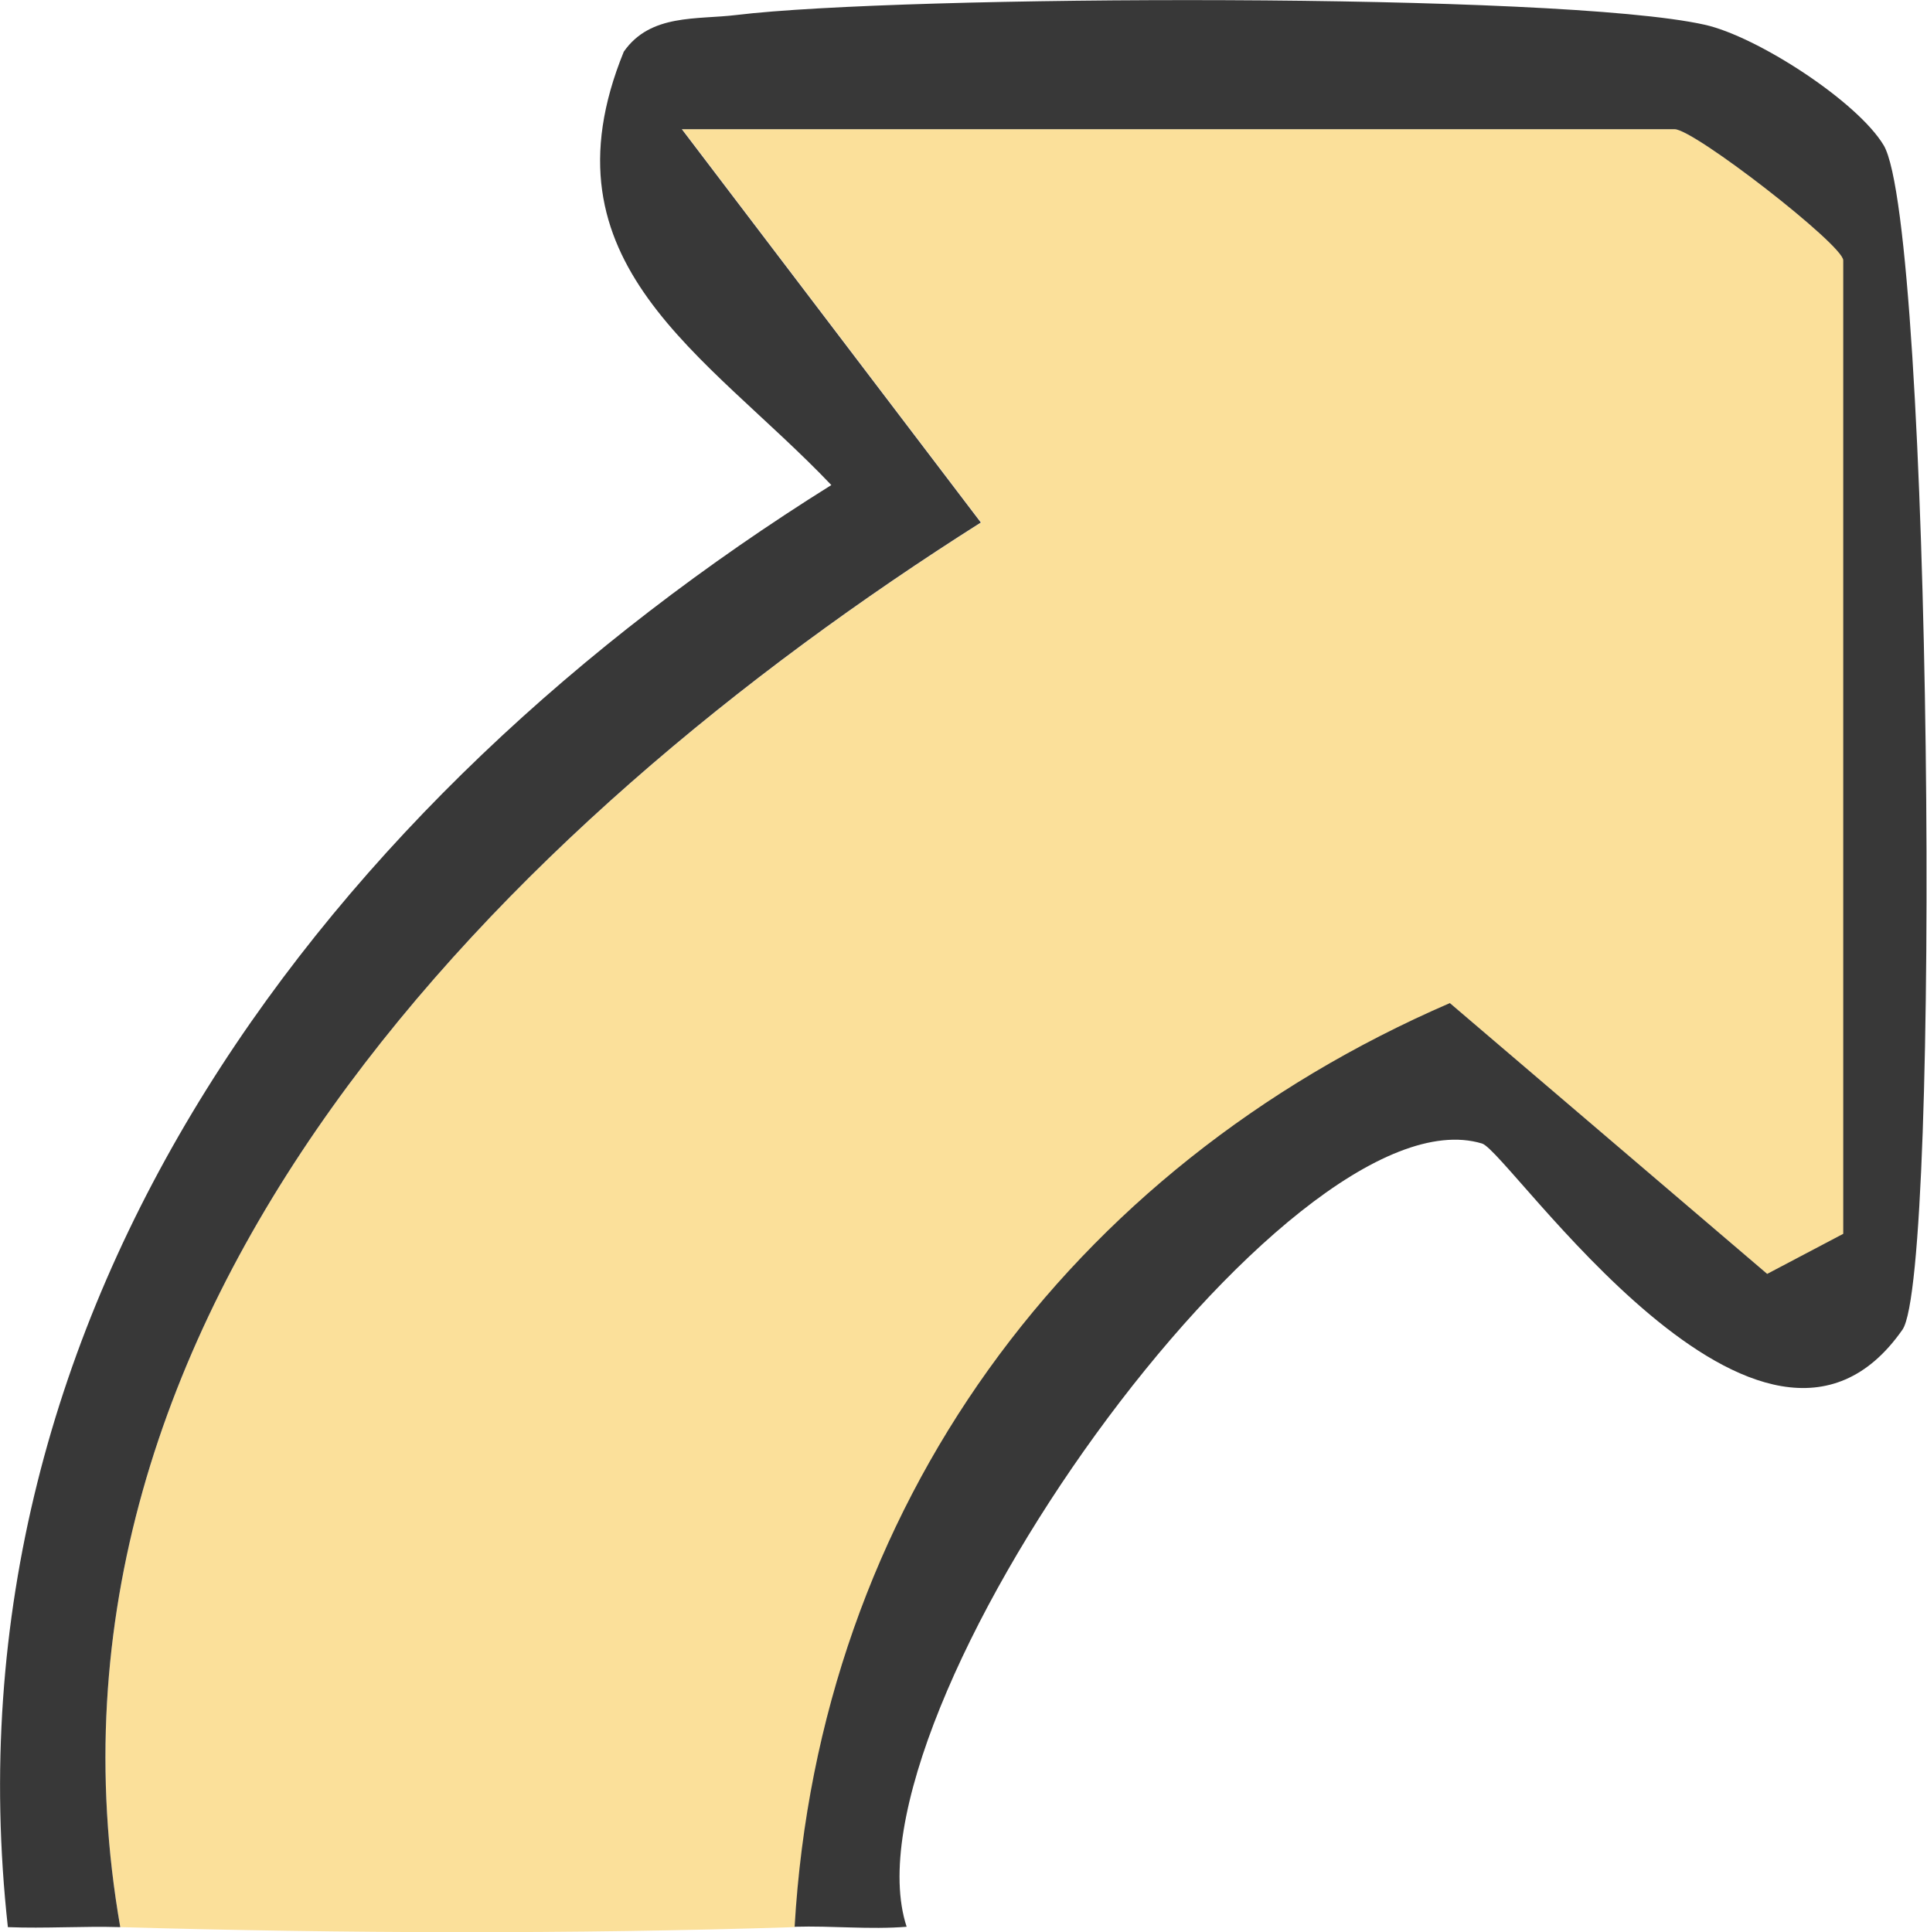
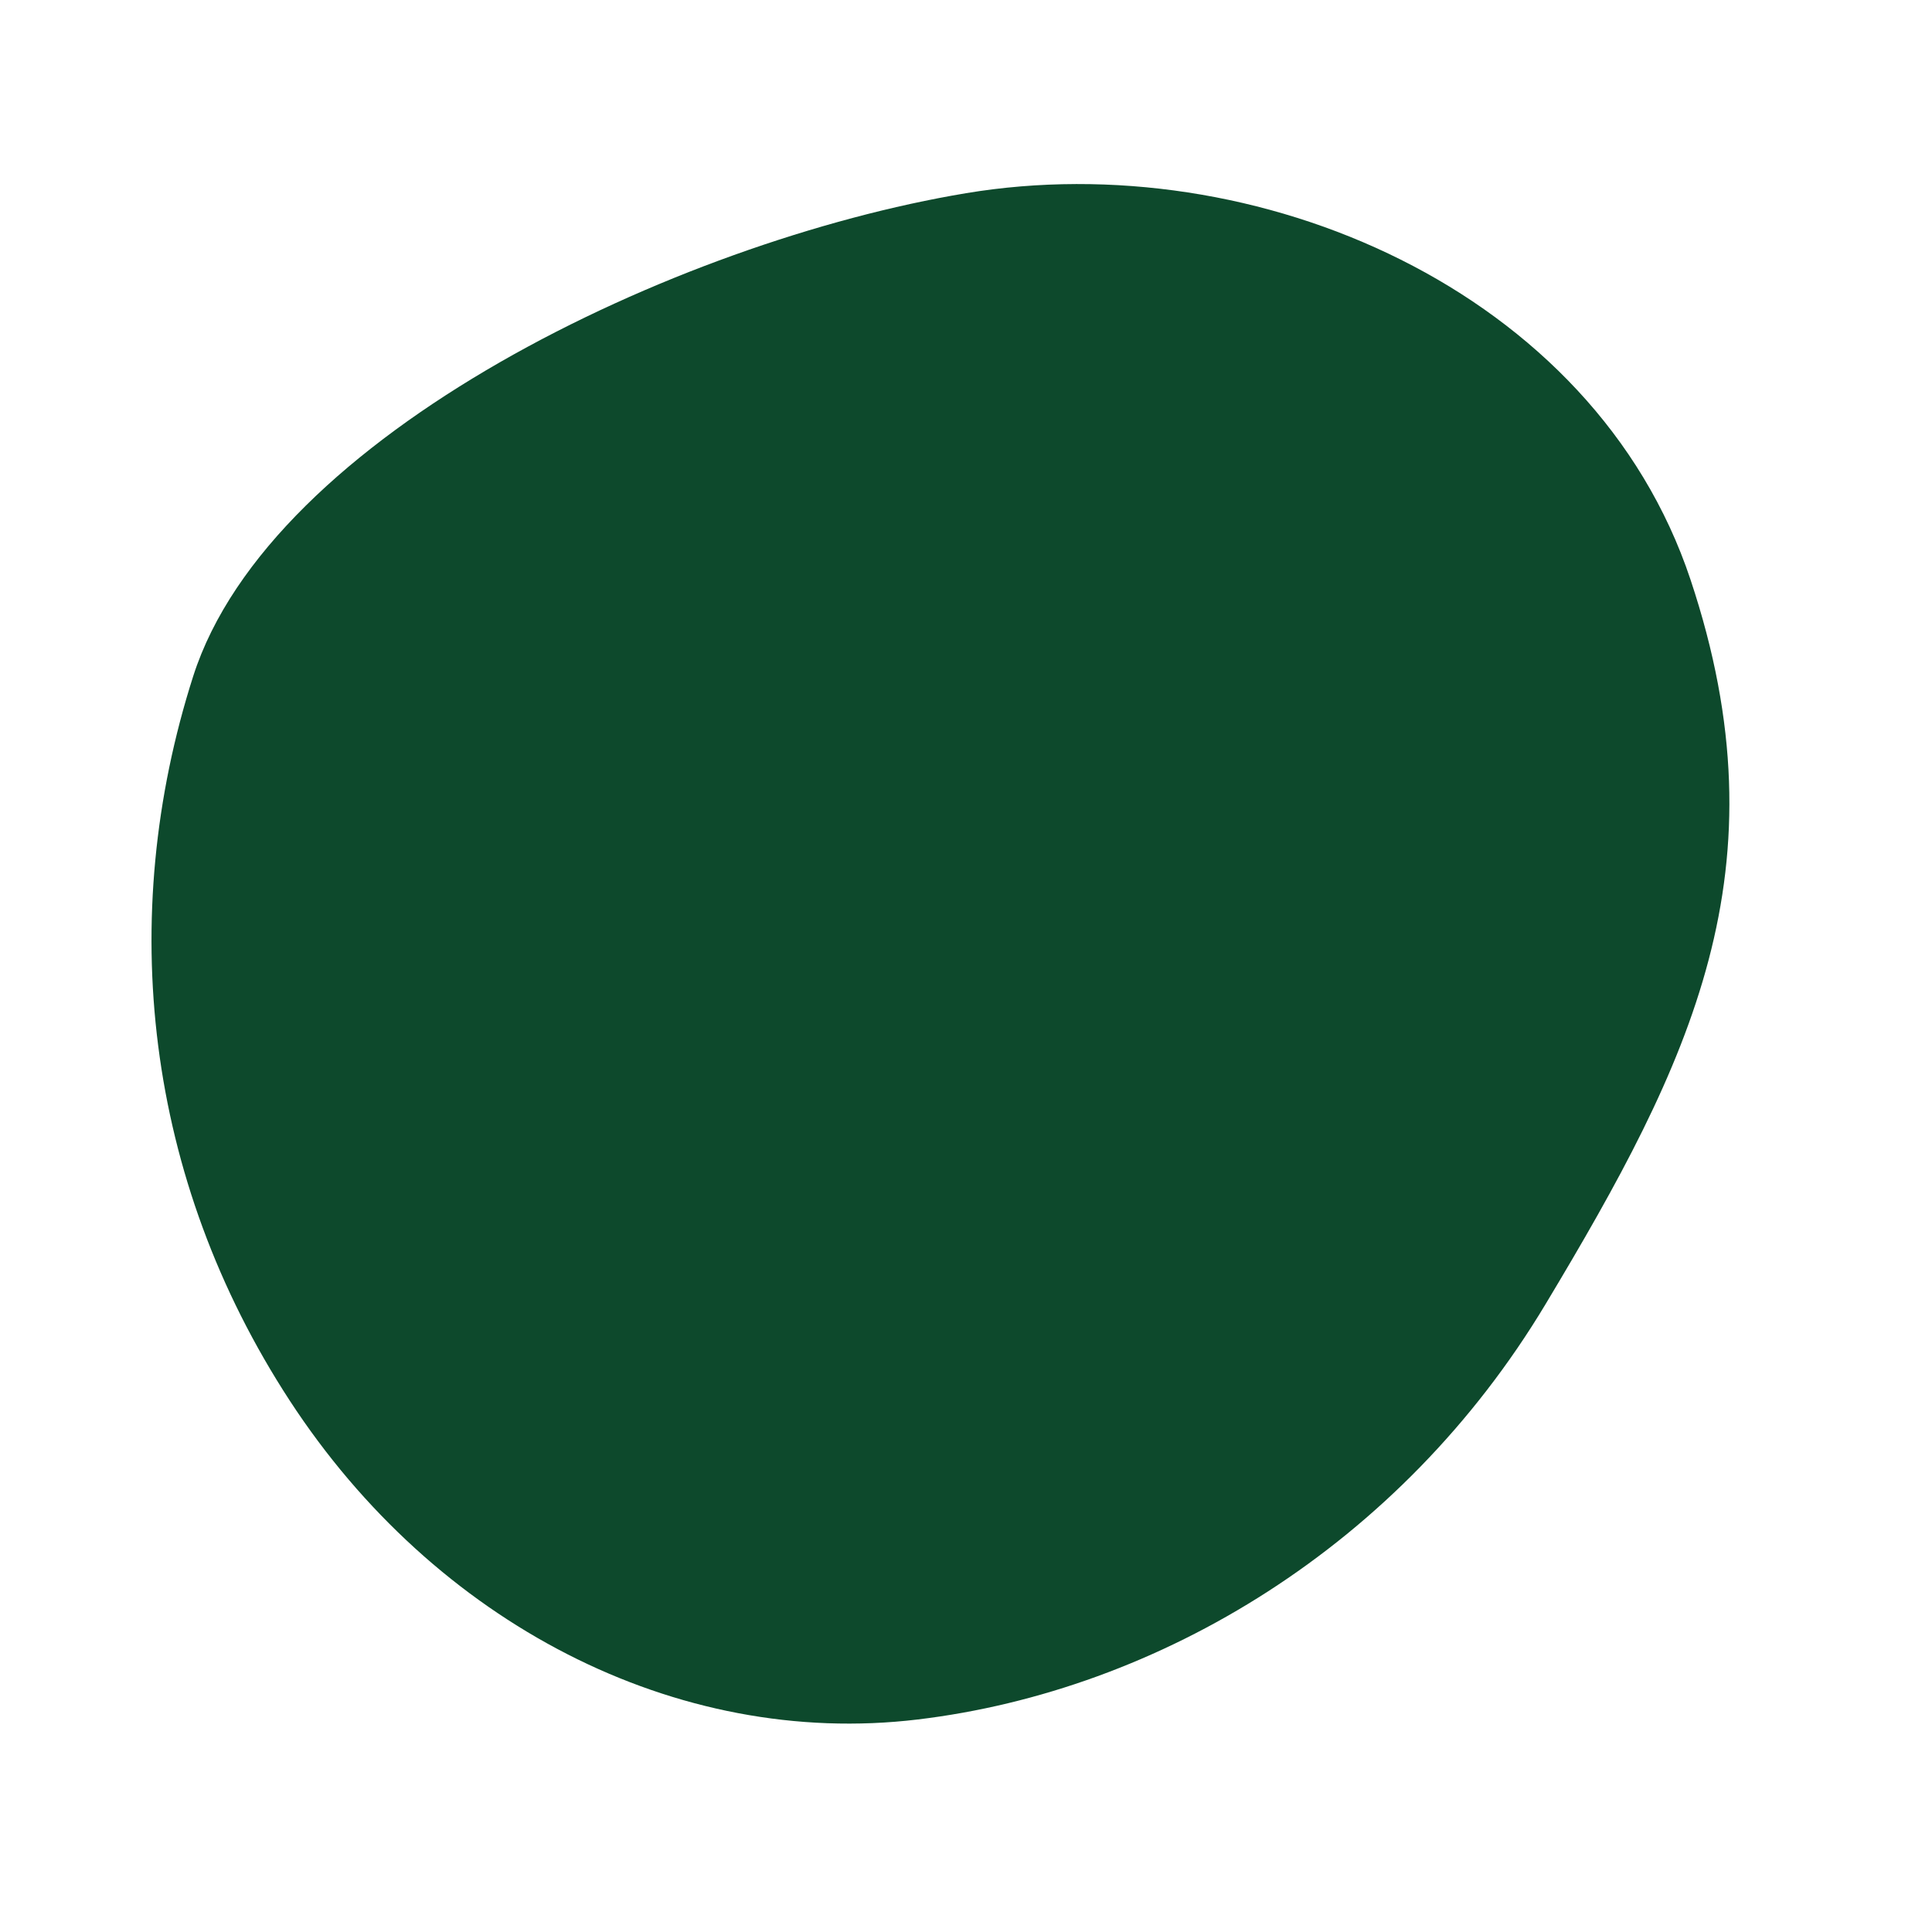
- <svg xmlns="http://www.w3.org/2000/svg" version="1.1" width="51.42" height="51.58">
-   <svg id="SvgjsSvg1094" data-name="Layer 1" viewBox="0 0 51.42 51.58">
-     <defs>
-       <style>
-       .cls-1 {
-         fill: #383838;
-       }
- 
-       .cls-2 {
-         fill: #fbe09a;
-       }
-     </style>
-     </defs>
-     <path class="cls-2" d="M21.21,51.45c-5.93.19-12.07.17-18,0C.35,35.05,13.5,21.98,26.19,13.95l-7.98-10.5h26.5c.52,0,4.5,3.09,4.5,3.5v26l-2.03,1.07-8.47-7.23c-10.17,4.4-16.84,13.48-17.49,24.66Z" />
-     <path class="cls-1" d="M3.21,51.45c-1-.03-2.01.04-3,0C-1.62,34.82,8.84,21.29,22.19,12.95c-3.33-3.5-7.85-5.9-5.54-11.57.71-1.02,1.95-.85,3.01-.98,4.36-.53,21.95-.61,25.84.26,1.4.31,4.08,2.05,4.78,3.22,1.28,2.16,1.54,30.13.5,31.62-3.73,5.34-10.5-4.75-11.22-4.97-5.17-1.57-17.2,15.29-15.36,20.91-.99.08-1.99-.03-2.99,0,.65-11.19,7.32-20.26,17.49-24.66l8.47,7.23,2.03-1.07V6.95c0-.41-3.98-3.5-4.5-3.5h-26.5l7.98,10.5C13.5,21.98.35,35.05,3.21,51.45Z" />
-   </svg>
-   <style>@media (prefers-color-scheme: light) { :root { filter: none; } }
- @media (prefers-color-scheme: dark) { :root { filter: none; } }
- </style>
+ <svg xmlns="http://www.w3.org/2000/svg" width="32" height="32" viewBox="0 0 200 200">
+   <path d="M100 20C130 15 165 30 175 60C185 90 175 110 160 135C145 160 120 175 95 178C70 181 45 168 30 145C15 122 12 95 20 70C28 45 70 25 100 20Z" fill="#0D492C" />
</svg>
